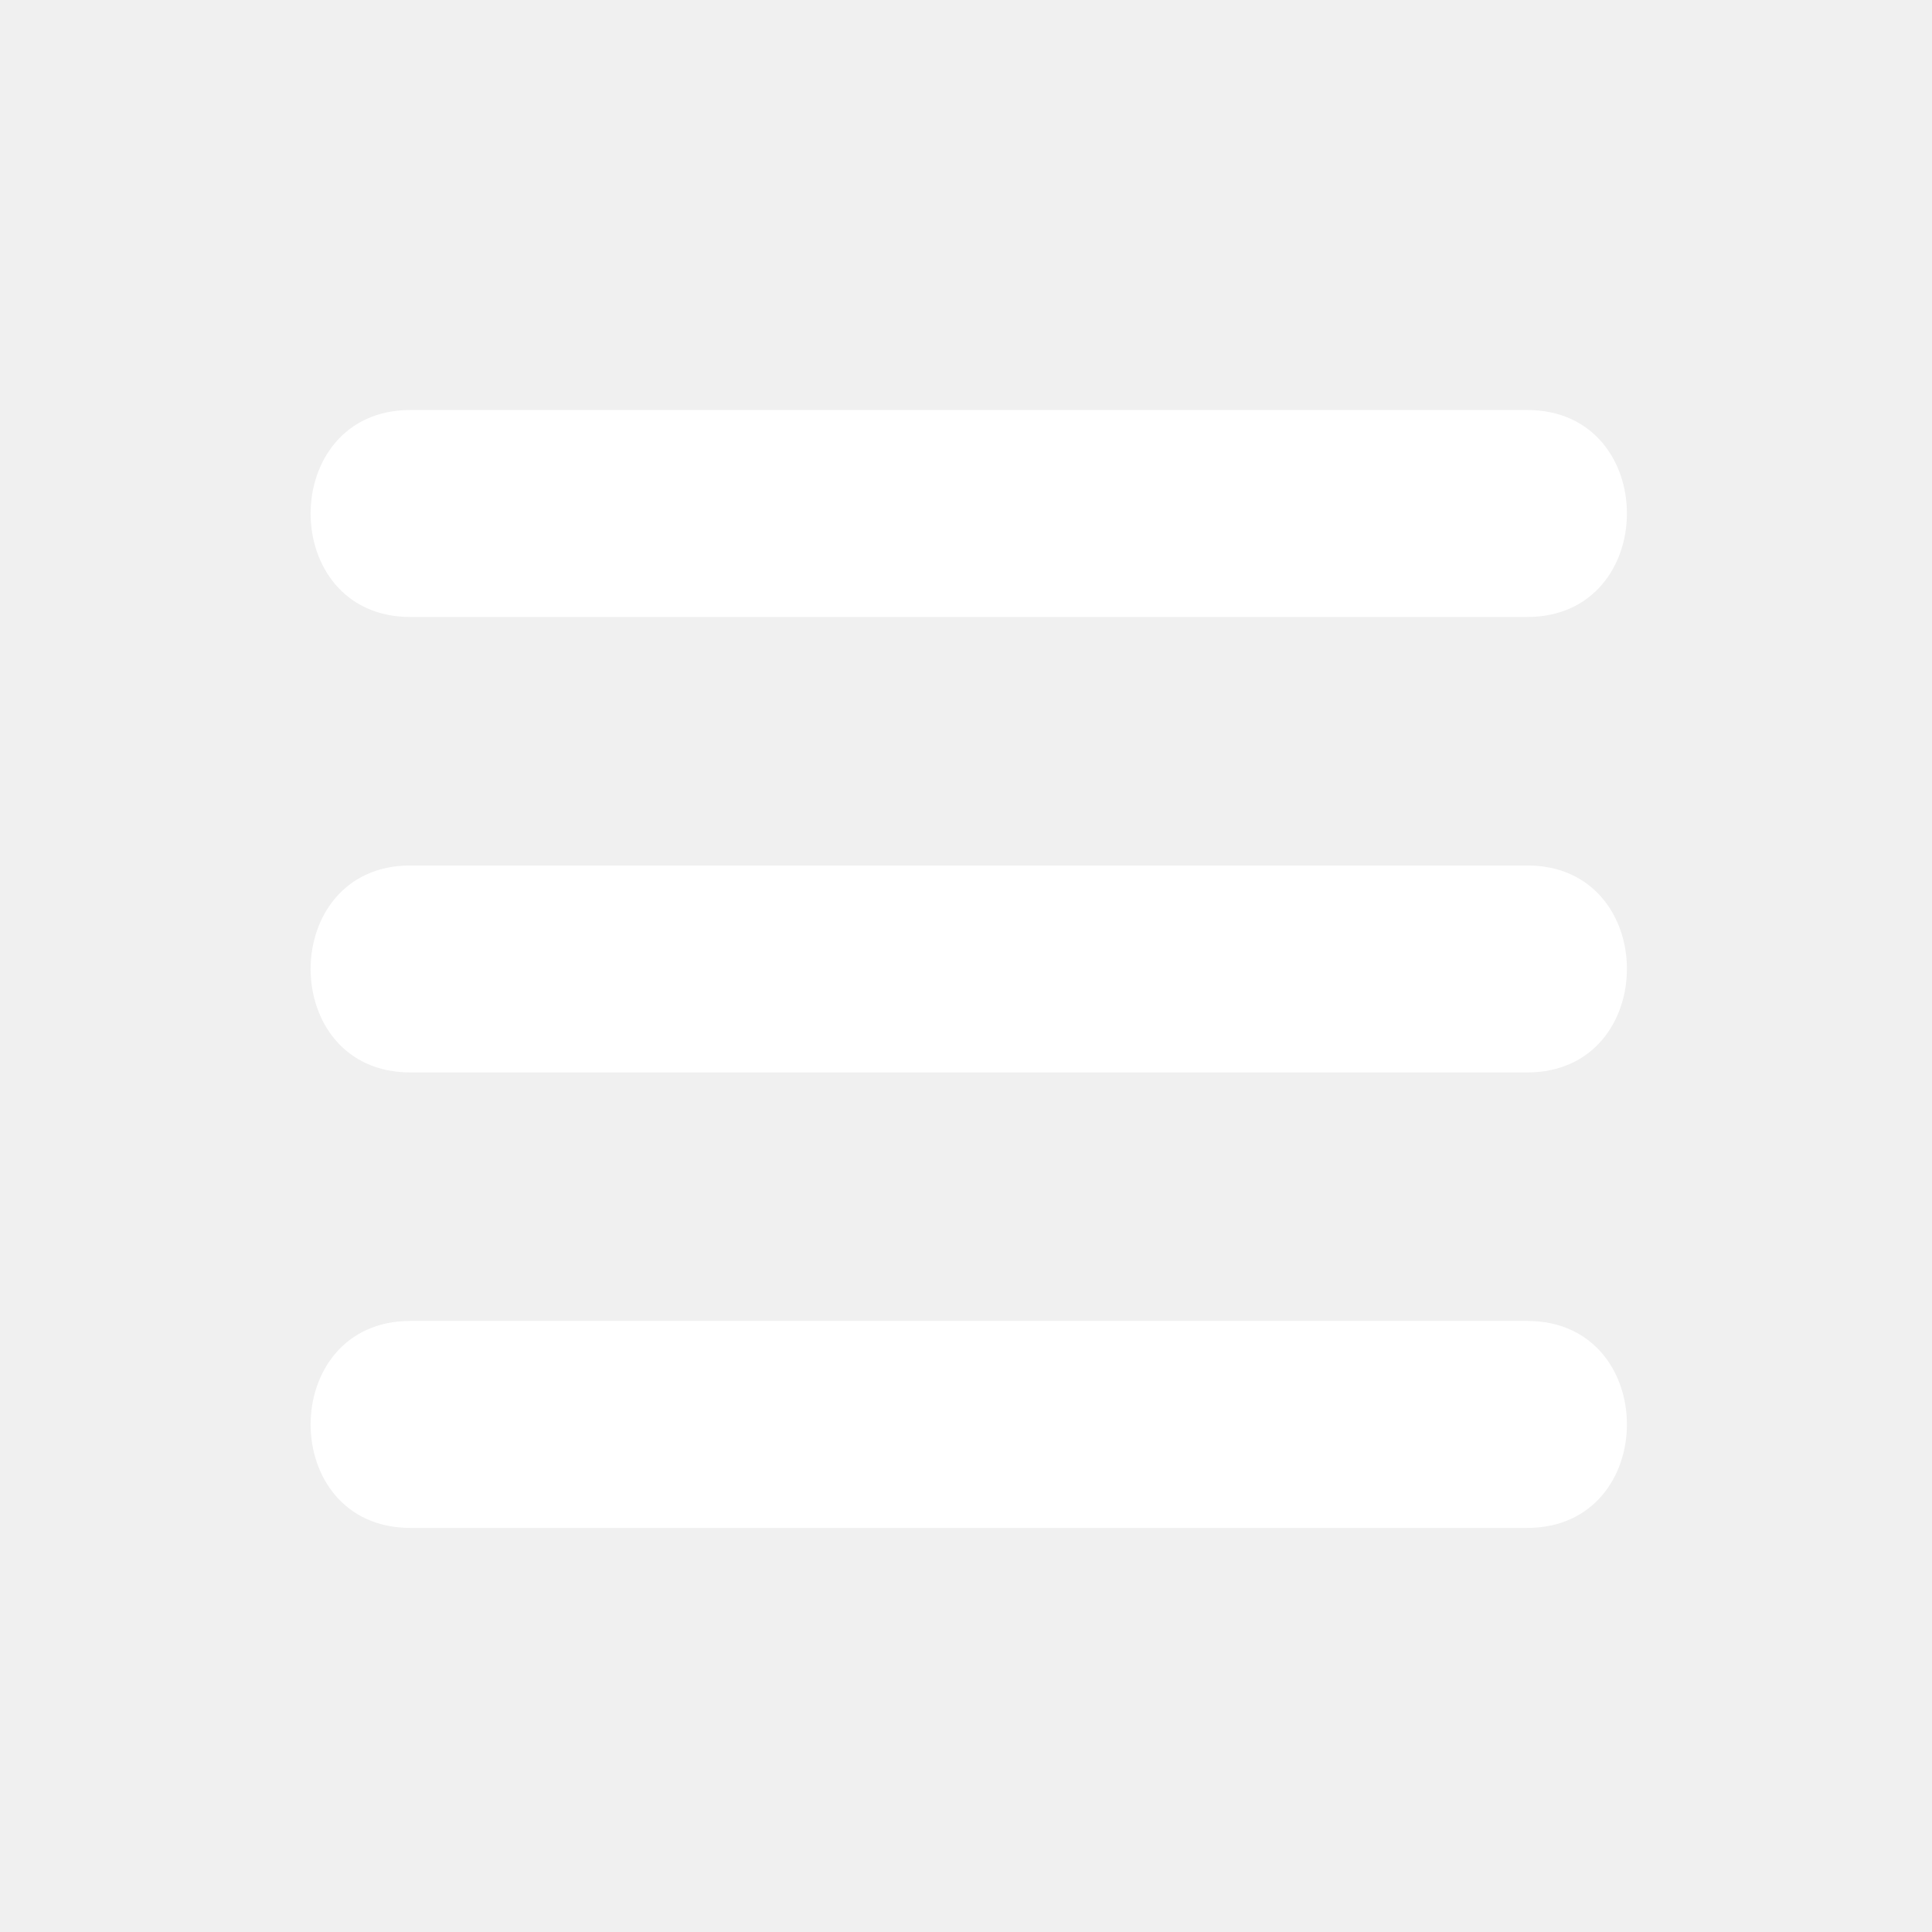
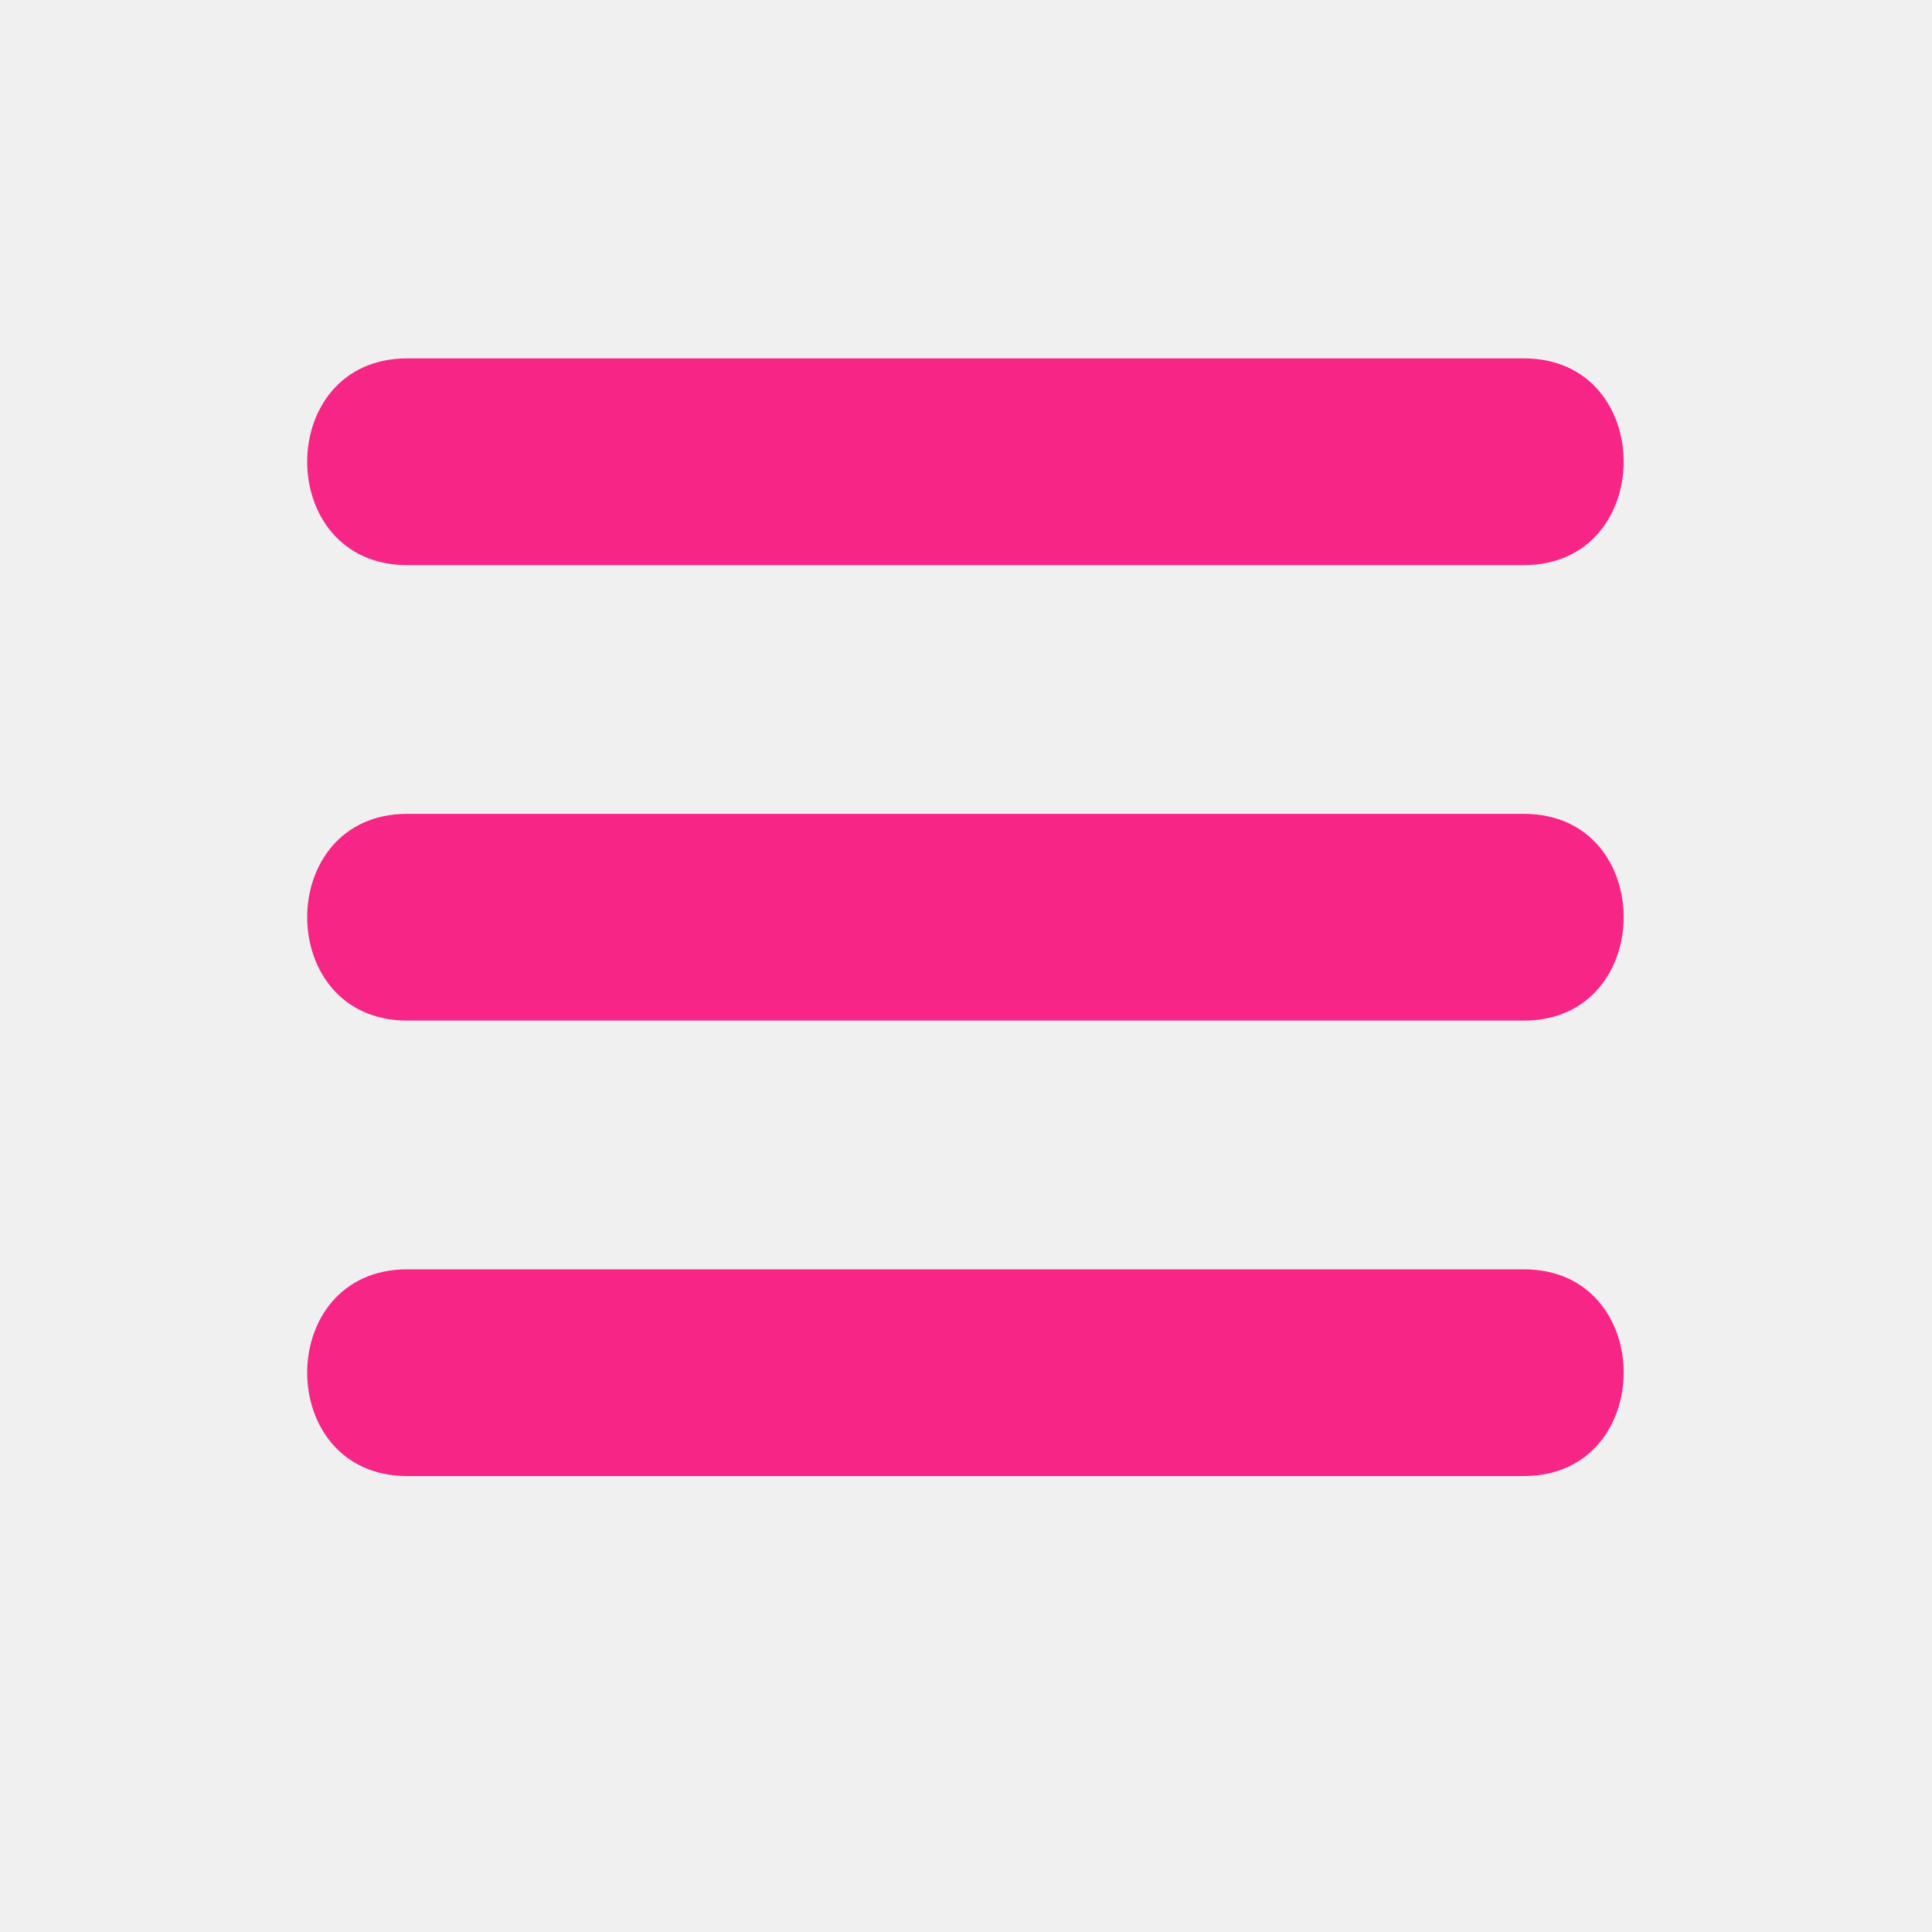
- <svg xmlns="http://www.w3.org/2000/svg" width="311" height="311" viewBox="0 0 311 311" fill="none">
-   <path d="M66.059 172.635H245.833C267.227 172.635 267.263 139.317 245.833 139.317H66.059C44.665 139.317 44.629 172.635 66.059 172.635Z" fill="white" />
-   <path d="M66.059 99.317H245.833C267.227 99.317 267.263 66 245.833 66H66.059C44.665 66 44.629 99.317 66.059 99.317Z" fill="white" />
-   <path d="M66.059 245.952H245.833C267.227 245.952 267.263 212.635 245.833 212.635H66.059C44.665 212.635 44.629 245.952 66.059 245.952Z" fill="white" />
+ <svg xmlns="http://www.w3.org/2000/svg" width="40" height="40" viewBox="0 0 40 40" fill="none">
+   <defs>
+     <clipPath id="clip561_1184">
+       <rect id="MENU" width="40" height="40" transform="translate(0 -0.999756)" fill="white" fill-opacity="0" />
+     </clipPath>
+   </defs>
+   <rect id="MENU" width="40" height="40" transform="translate(0 -0.999756)" fill="#FFFFFF" fill-opacity="0" />
+   <g clip-path="url(#clip561_1184)">
+     <path id="Vector" d="M8.43 21.13L31.55 21.13C34.3 21.13 34.31 16.85 31.55 16.85L8.43 16.85C5.67 16.85 5.67 21.13 8.43 21.13Z" fill="#F72585" fill-opacity="1" fill-rule="nonzero" />
+     <path id="Vector" d="M8.43 11.7L31.55 11.7C34.3 11.7 34.31 7.42 31.55 7.42L8.43 7.42C5.67 7.42 5.67 11.7 8.43 11.7Z" fill="#F72585" fill-opacity="1" fill-rule="nonzero" />
+     <path id="Vector" d="M8.43 30.56L31.55 30.56C34.3 30.56 34.31 26.28 31.55 26.28L8.43 26.28C5.67 26.28 5.67 30.56 8.43 30.56Z" fill="#F72585" fill-opacity="1" fill-rule="nonzero" />
+   </g>
</svg>
